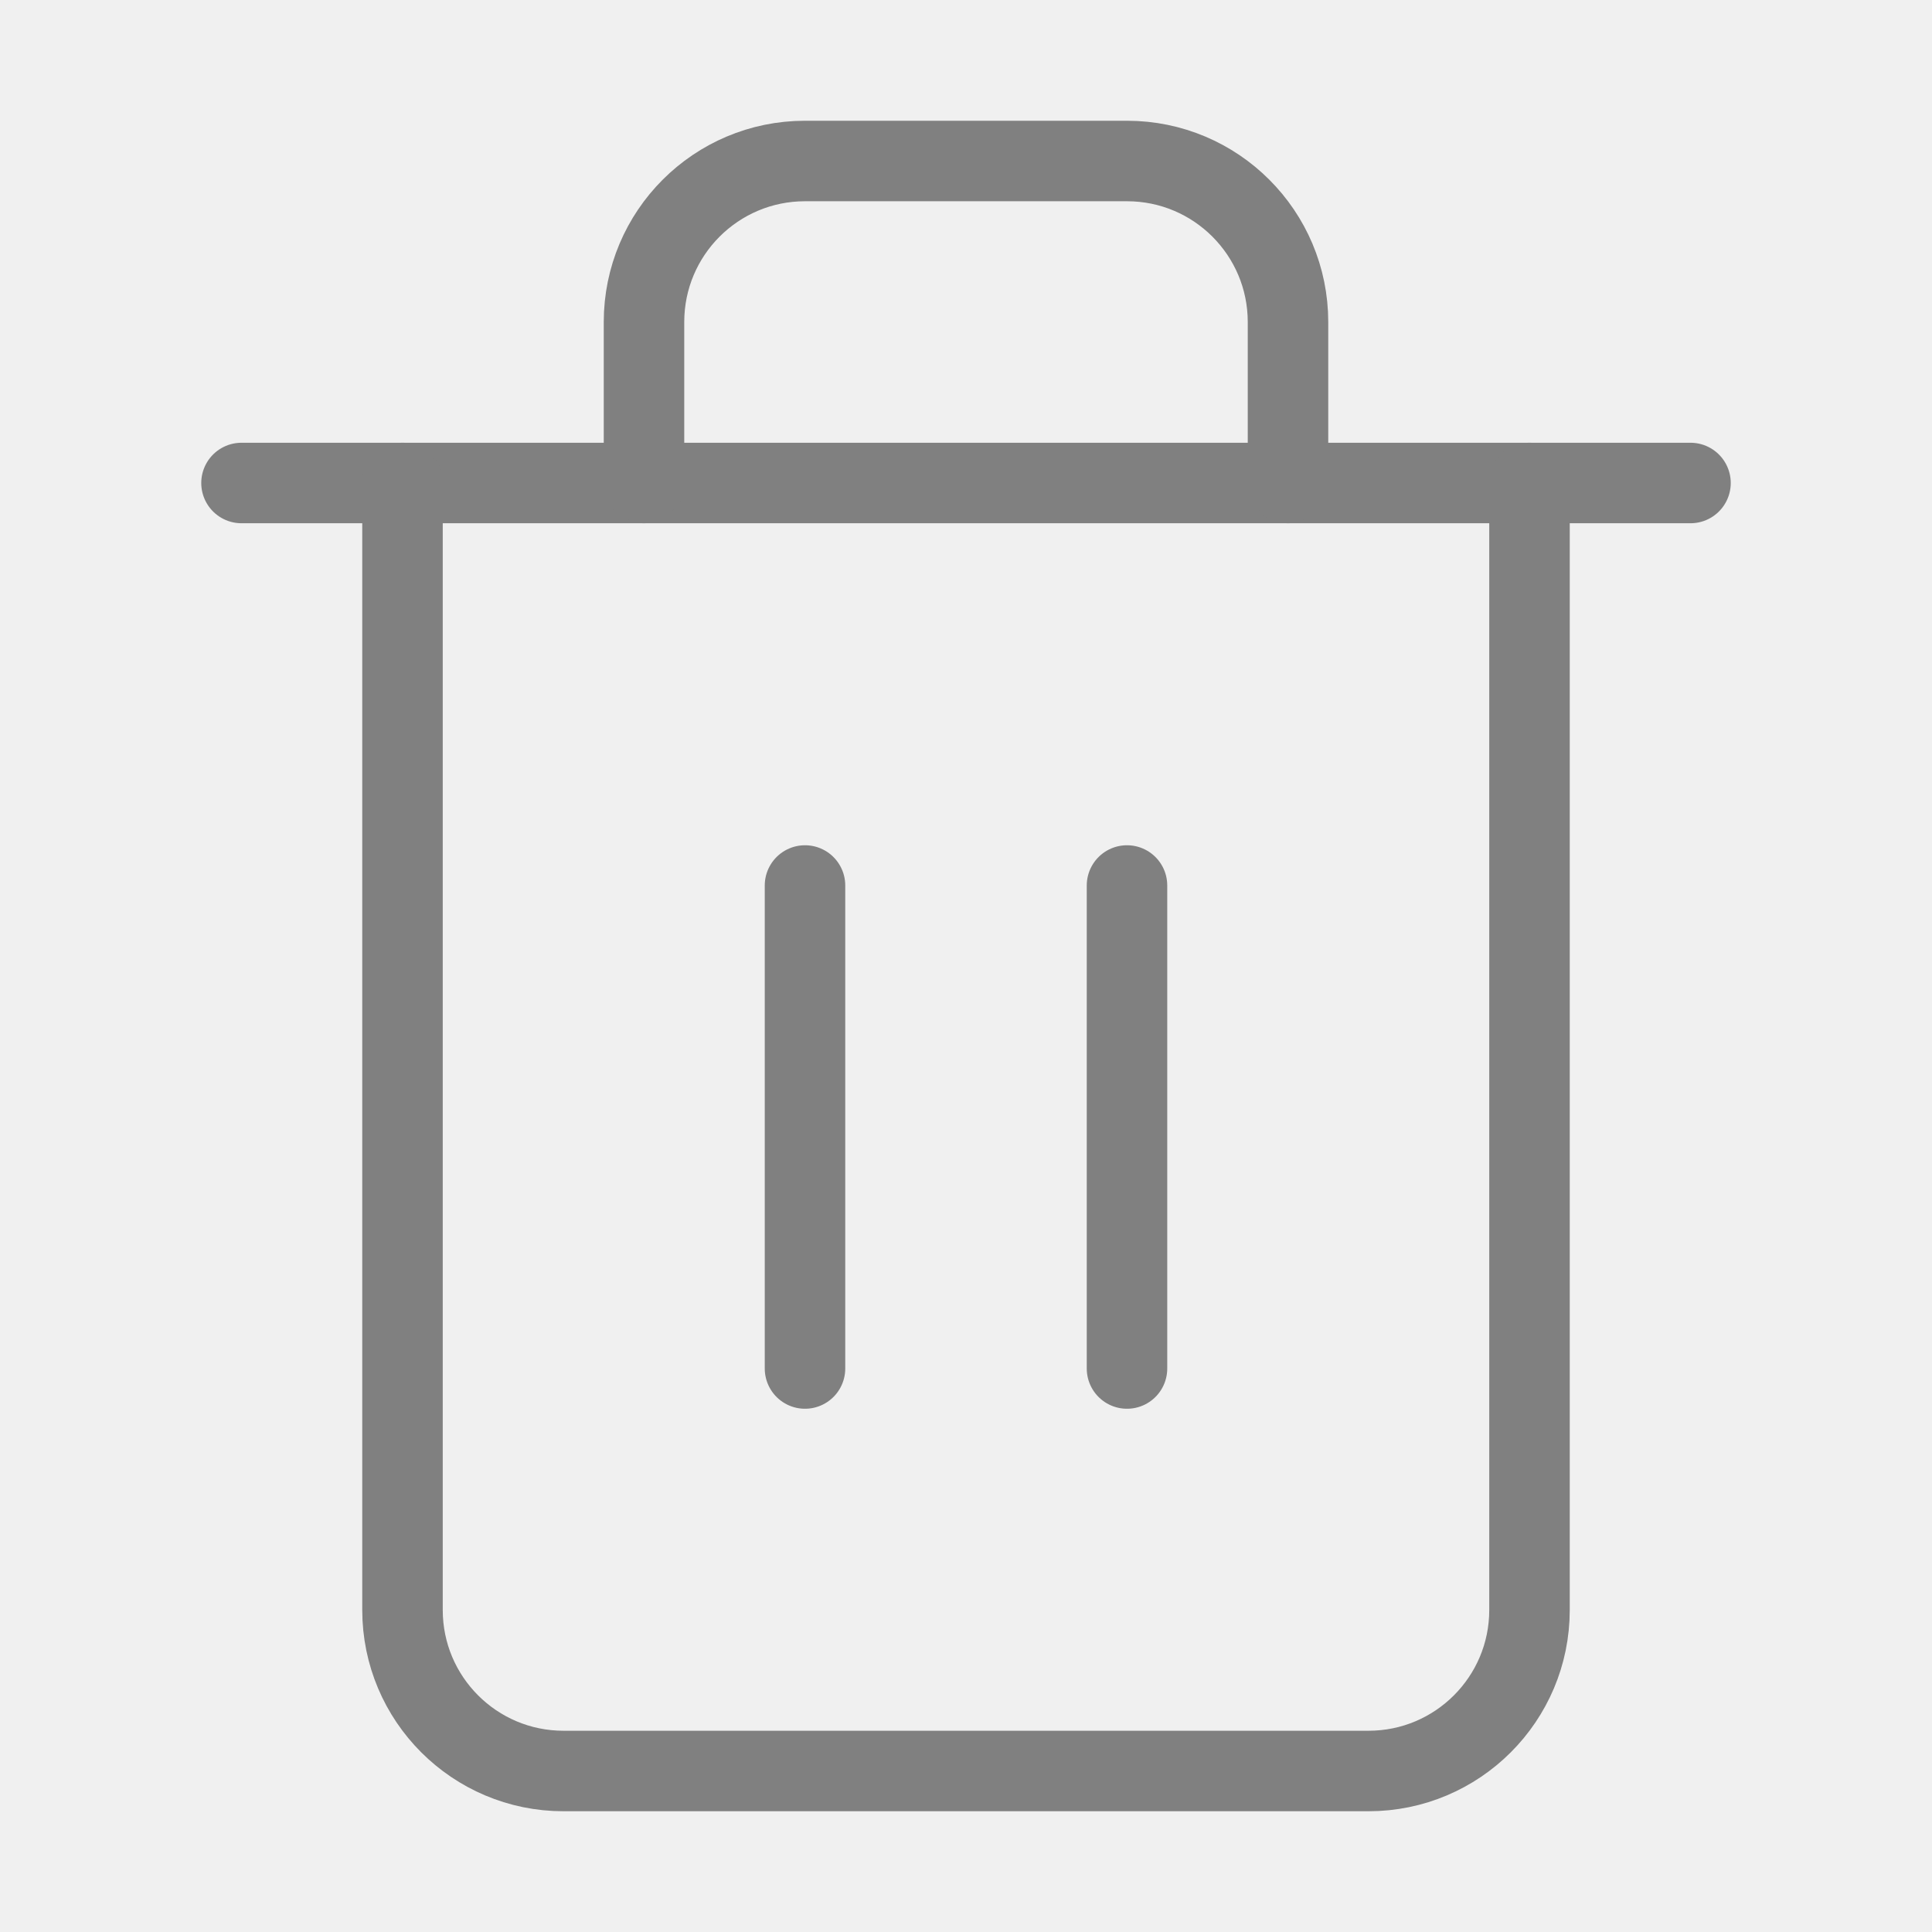
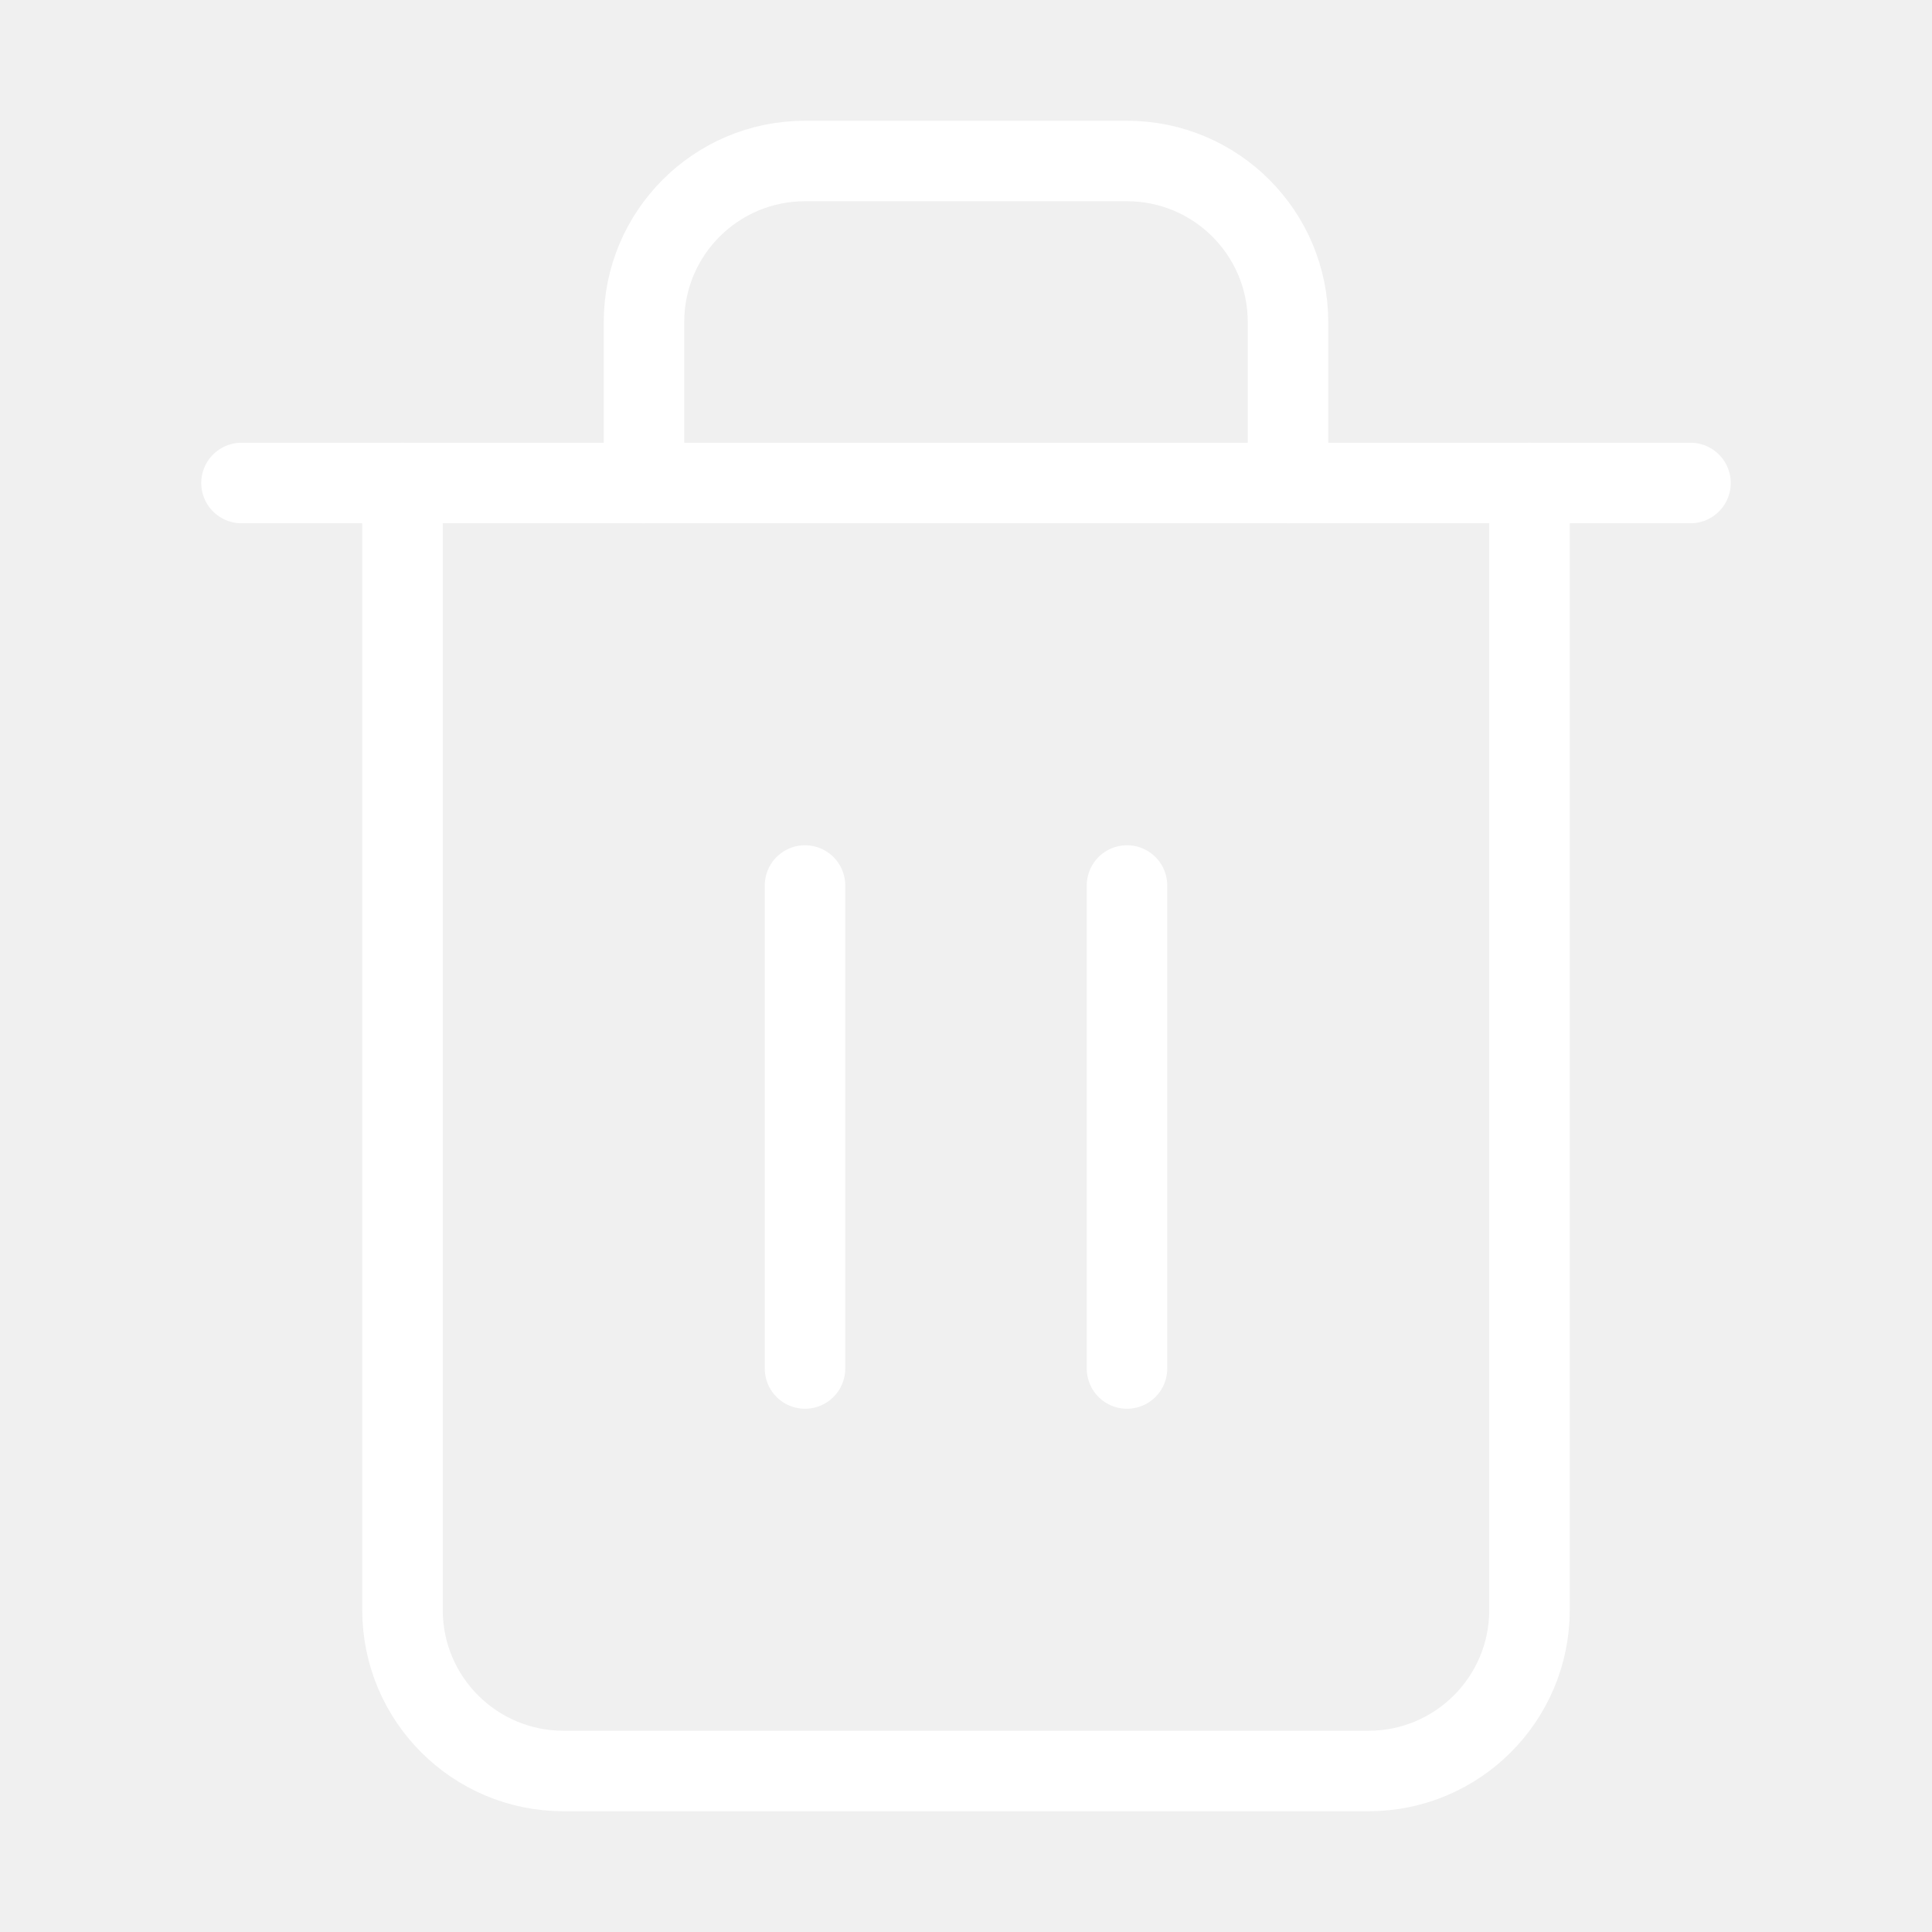
- <svg xmlns="http://www.w3.org/2000/svg" width="36" height="36" viewBox="0 0 24 24" fill="none" stroke="gray" stroke-width="1" stroke-linecap="round" stroke-linejoin="round" class="feather feather-trash-2">
+ <svg xmlns="http://www.w3.org/2000/svg" width="16" height="16" viewBox="0 0 24 24" fill="none" stroke="white" stroke-width="1" stroke-linecap="round" stroke-linejoin="round" class="feather feather-trash-2">
  <polyline points="3 6 5 6 21 6" />
  <path d="M19 6v14a2 2 0 0 1-2 2H7a2 2 0 0 1-2-2V6m3 0V4a2 2 0 0 1 2-2h4a2 2 0 0 1 2 2v2" />
  <line x1="10" y1="11" x2="10" y2="17" />
  <line x1="14" y1="11" x2="14" y2="17" />
</svg>
